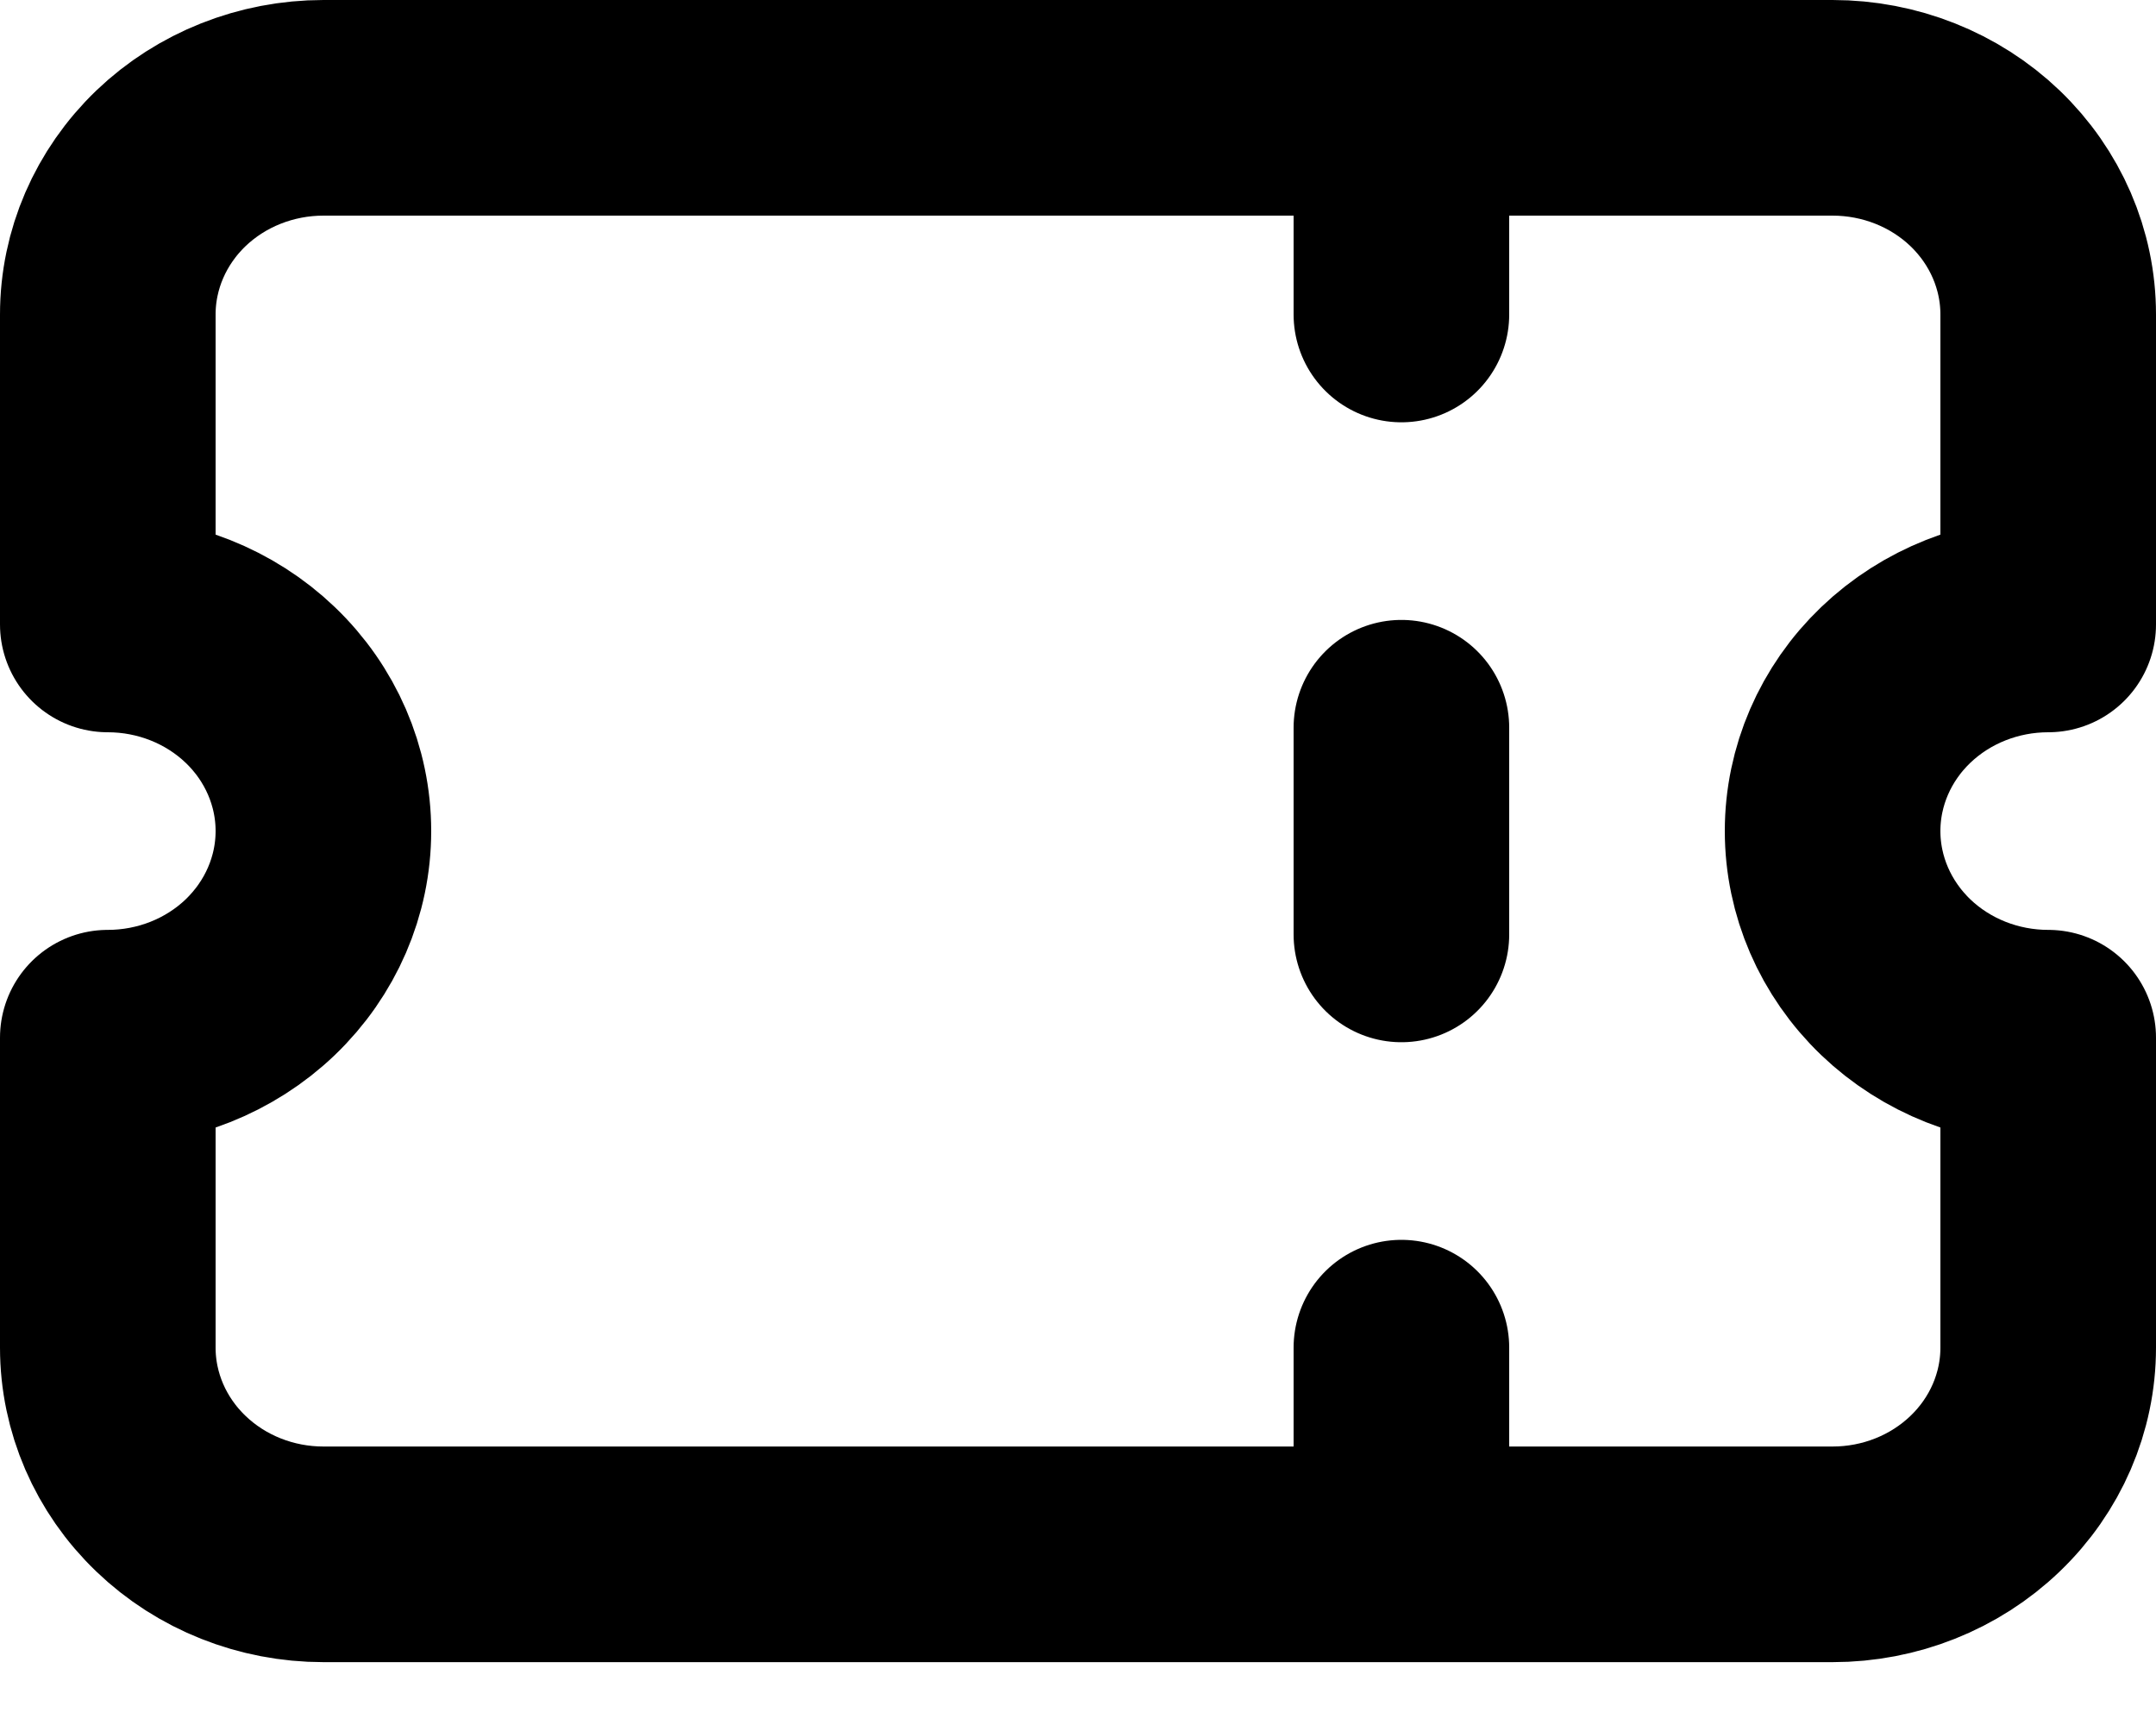
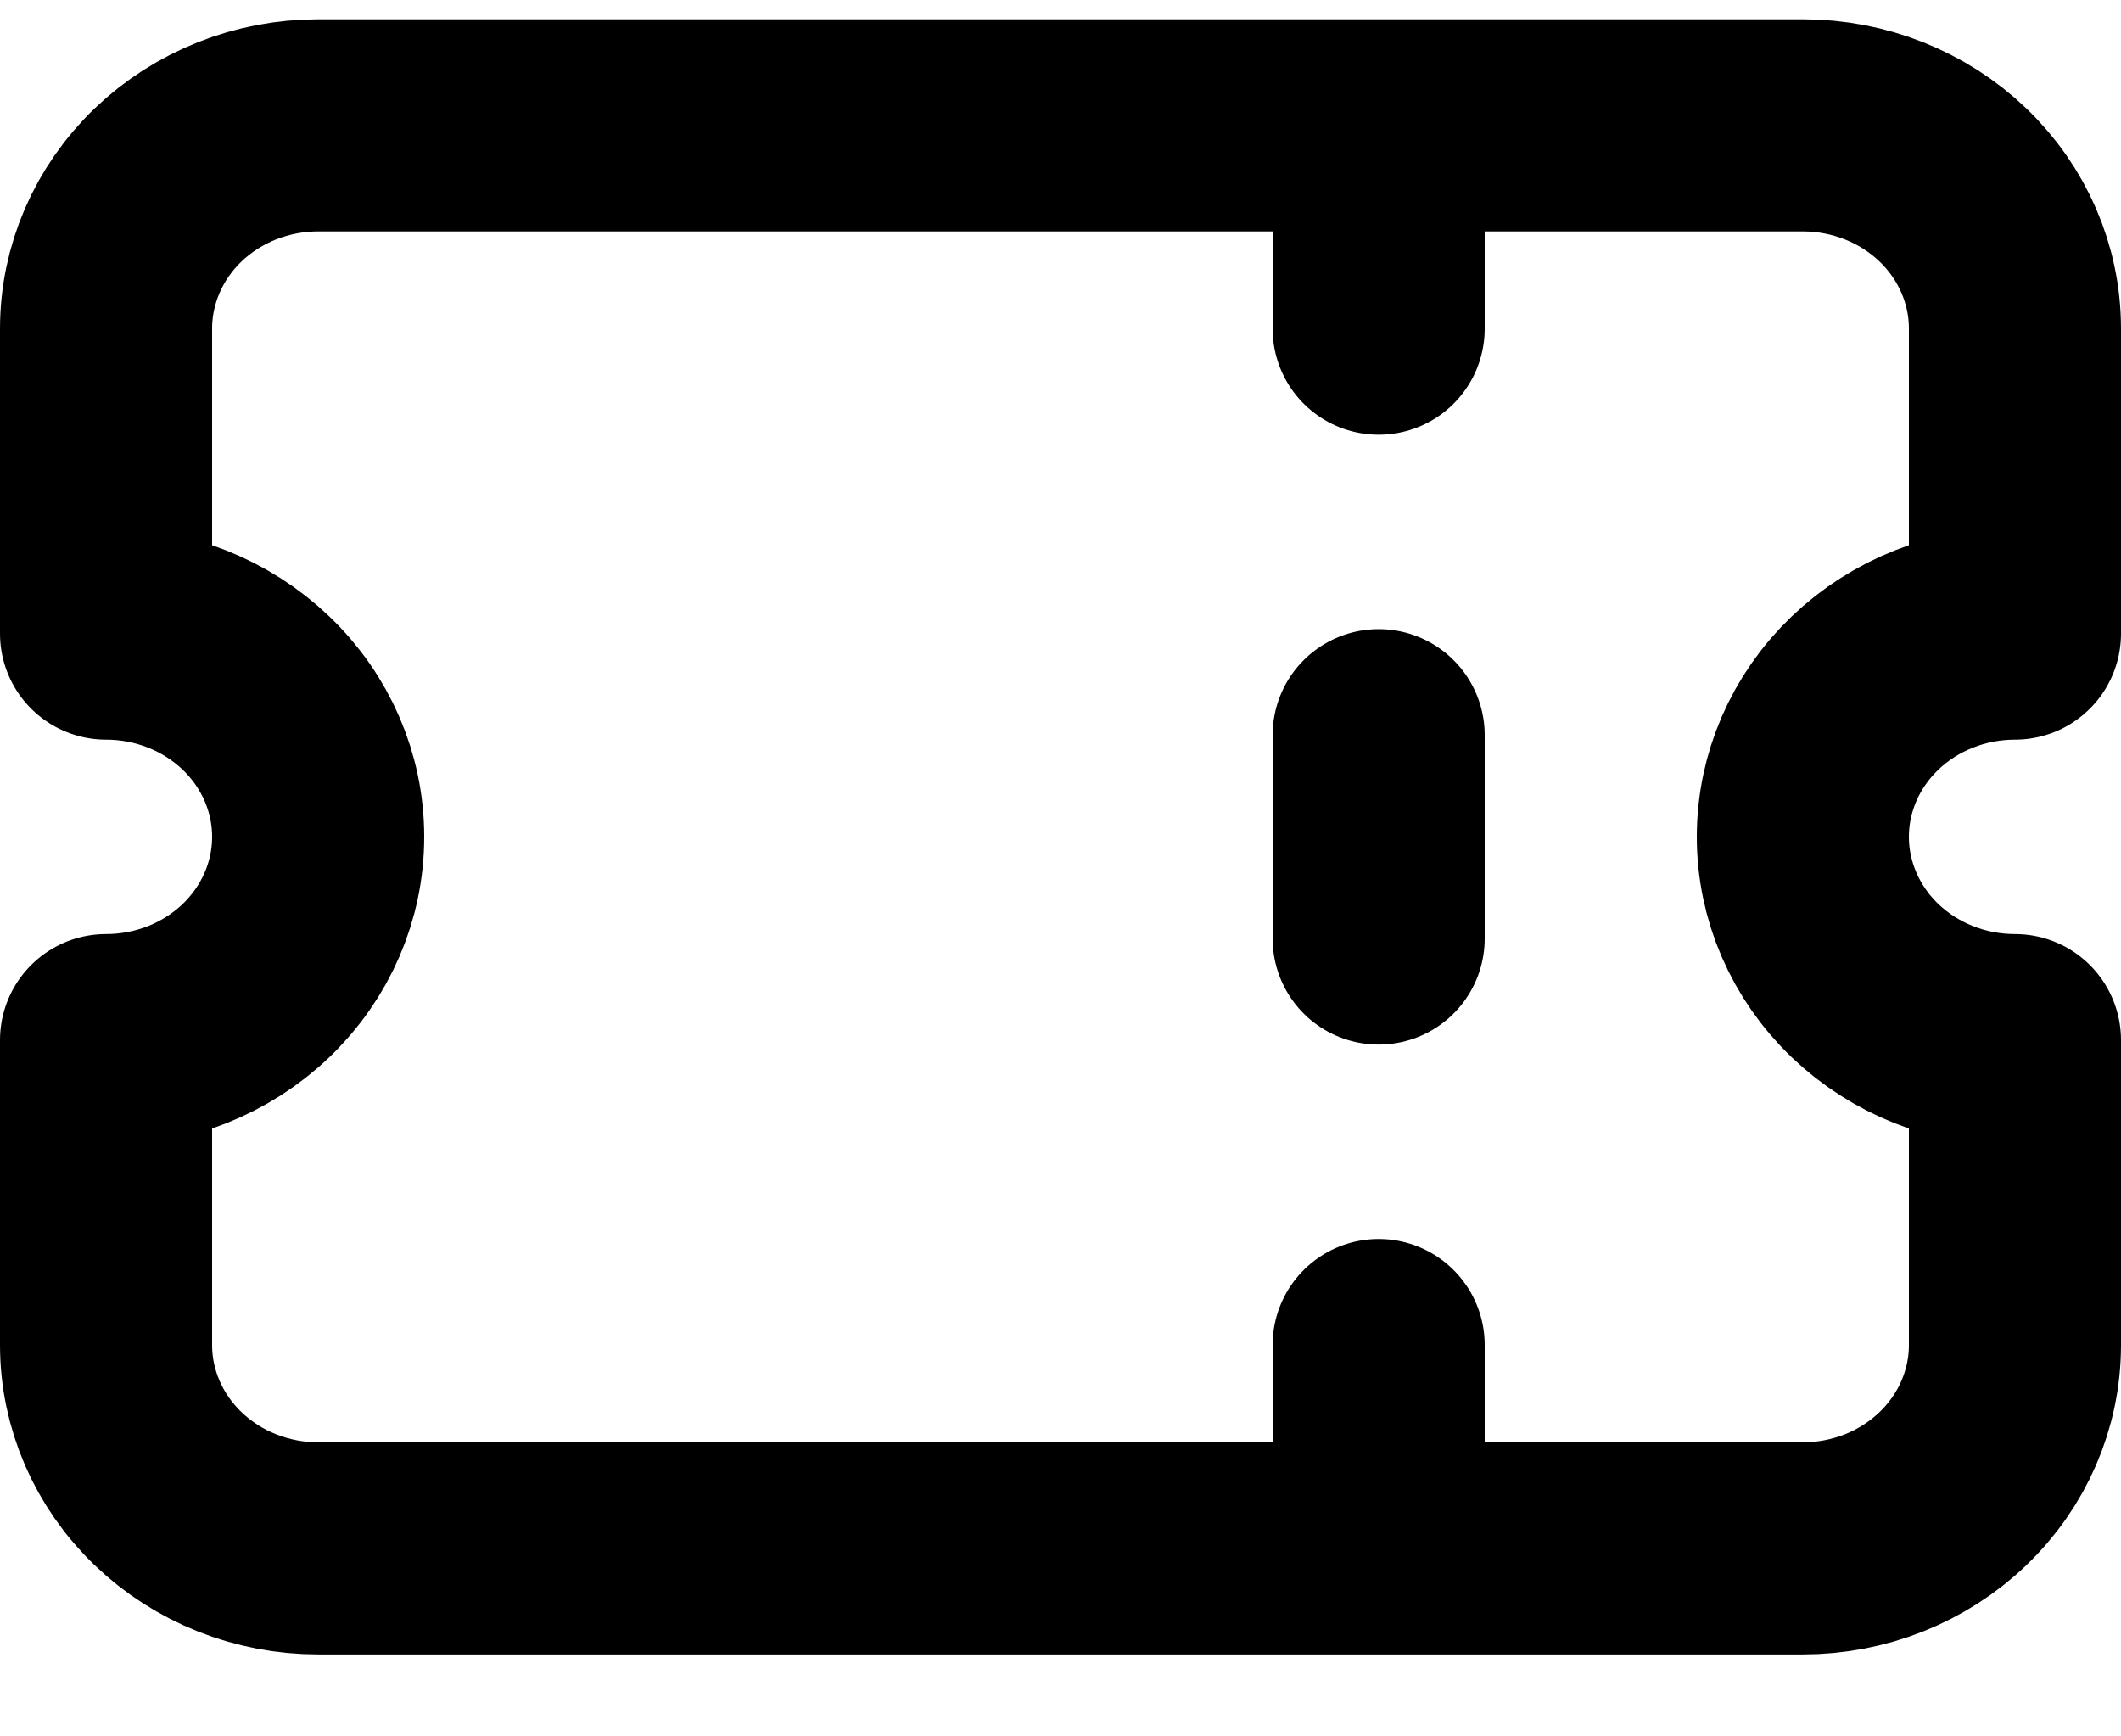
- <svg xmlns="http://www.w3.org/2000/svg" width="20" height="16" viewBox="0 0 20 16" fill="none">
+ <svg xmlns="http://www.w3.org/2000/svg" width="22" height="18" viewBox="0 0 20 16" fill="none">
  <path d="M13 1V2.917M13 6.75V8.667M13 12.5V14.417M3 1H17C17.53 1 18.039 1.202 18.414 1.561C18.789 1.921 19 2.408 19 2.917V5.792C18.47 5.792 17.961 5.994 17.586 6.353C17.211 6.712 17 7.2 17 7.708C17 8.217 17.211 8.704 17.586 9.064C17.961 9.423 18.47 9.625 19 9.625V12.5C19 13.008 18.789 13.496 18.414 13.855C18.039 14.215 17.53 14.417 17 14.417H3C2.47 14.417 1.961 14.215 1.586 13.855C1.211 13.496 1 13.008 1 12.5V9.625C1.53 9.625 2.039 9.423 2.414 9.064C2.789 8.704 3 8.217 3 7.708C3 7.2 2.789 6.712 2.414 6.353C2.039 5.994 1.53 5.792 1 5.792V2.917C1 2.408 1.211 1.921 1.586 1.561C1.961 1.202 2.47 1 3 1Z" stroke="black" stroke-width="2" stroke-linecap="round" stroke-linejoin="round" />
</svg>
